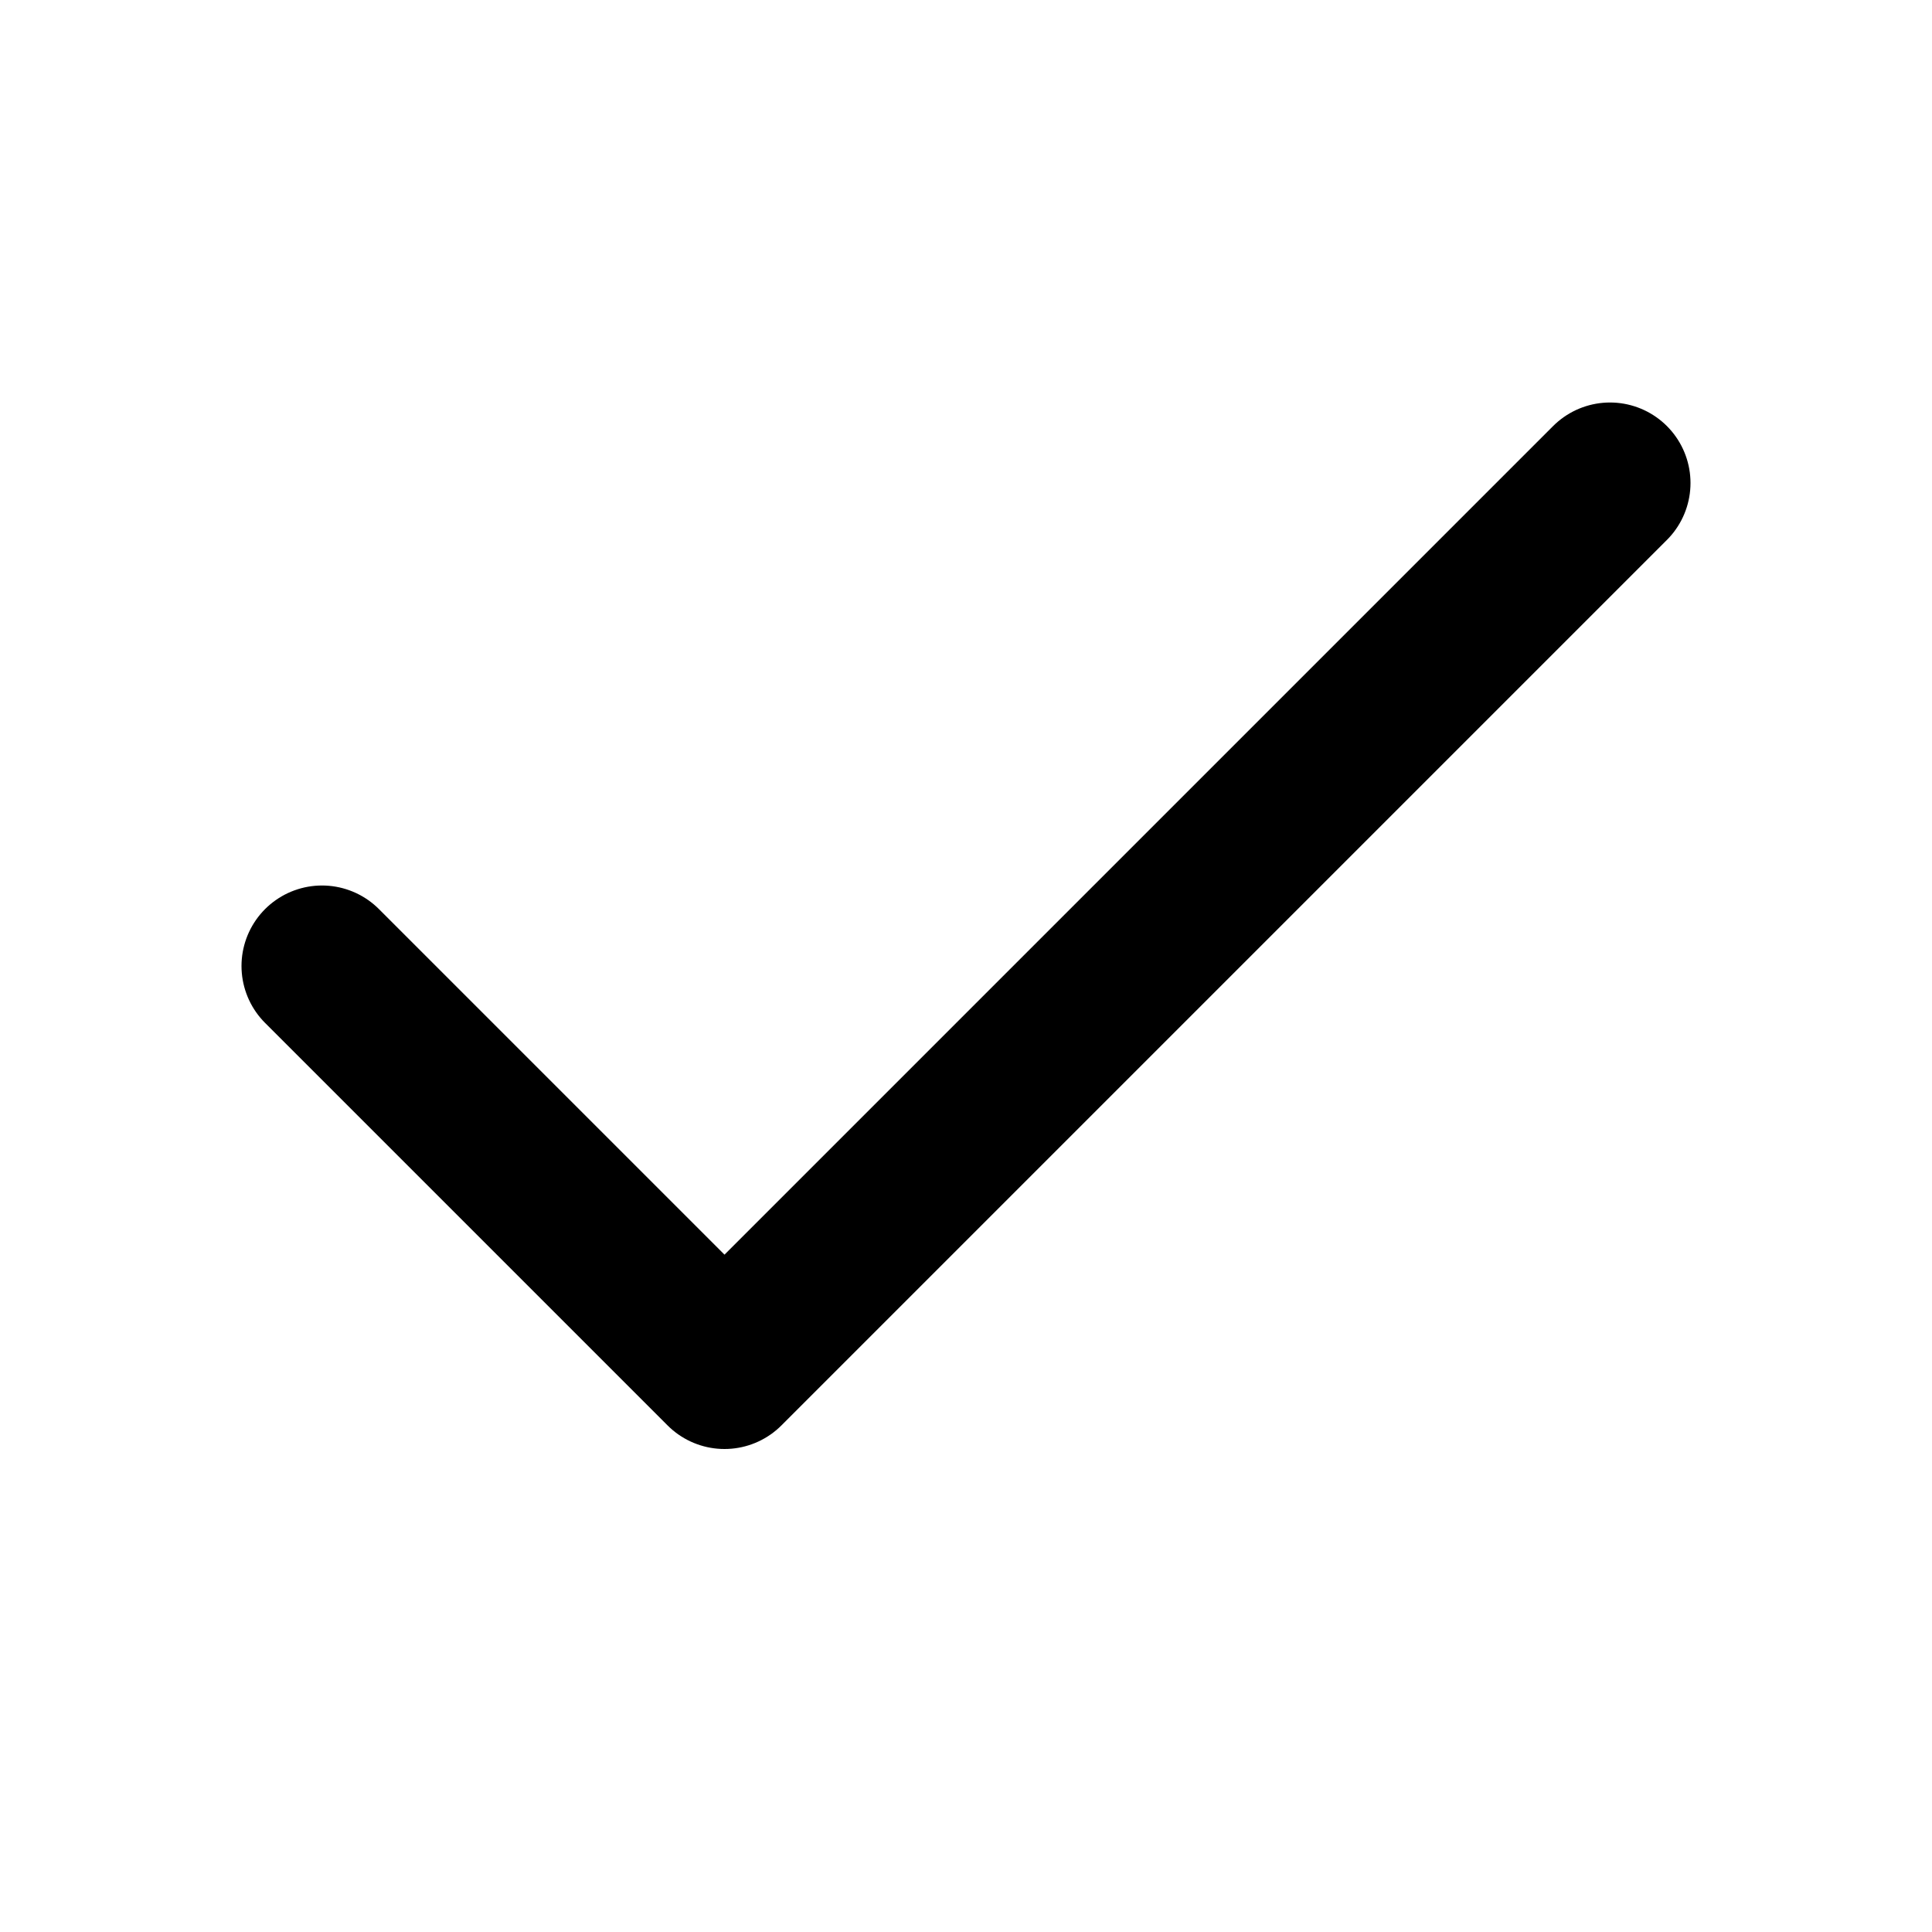
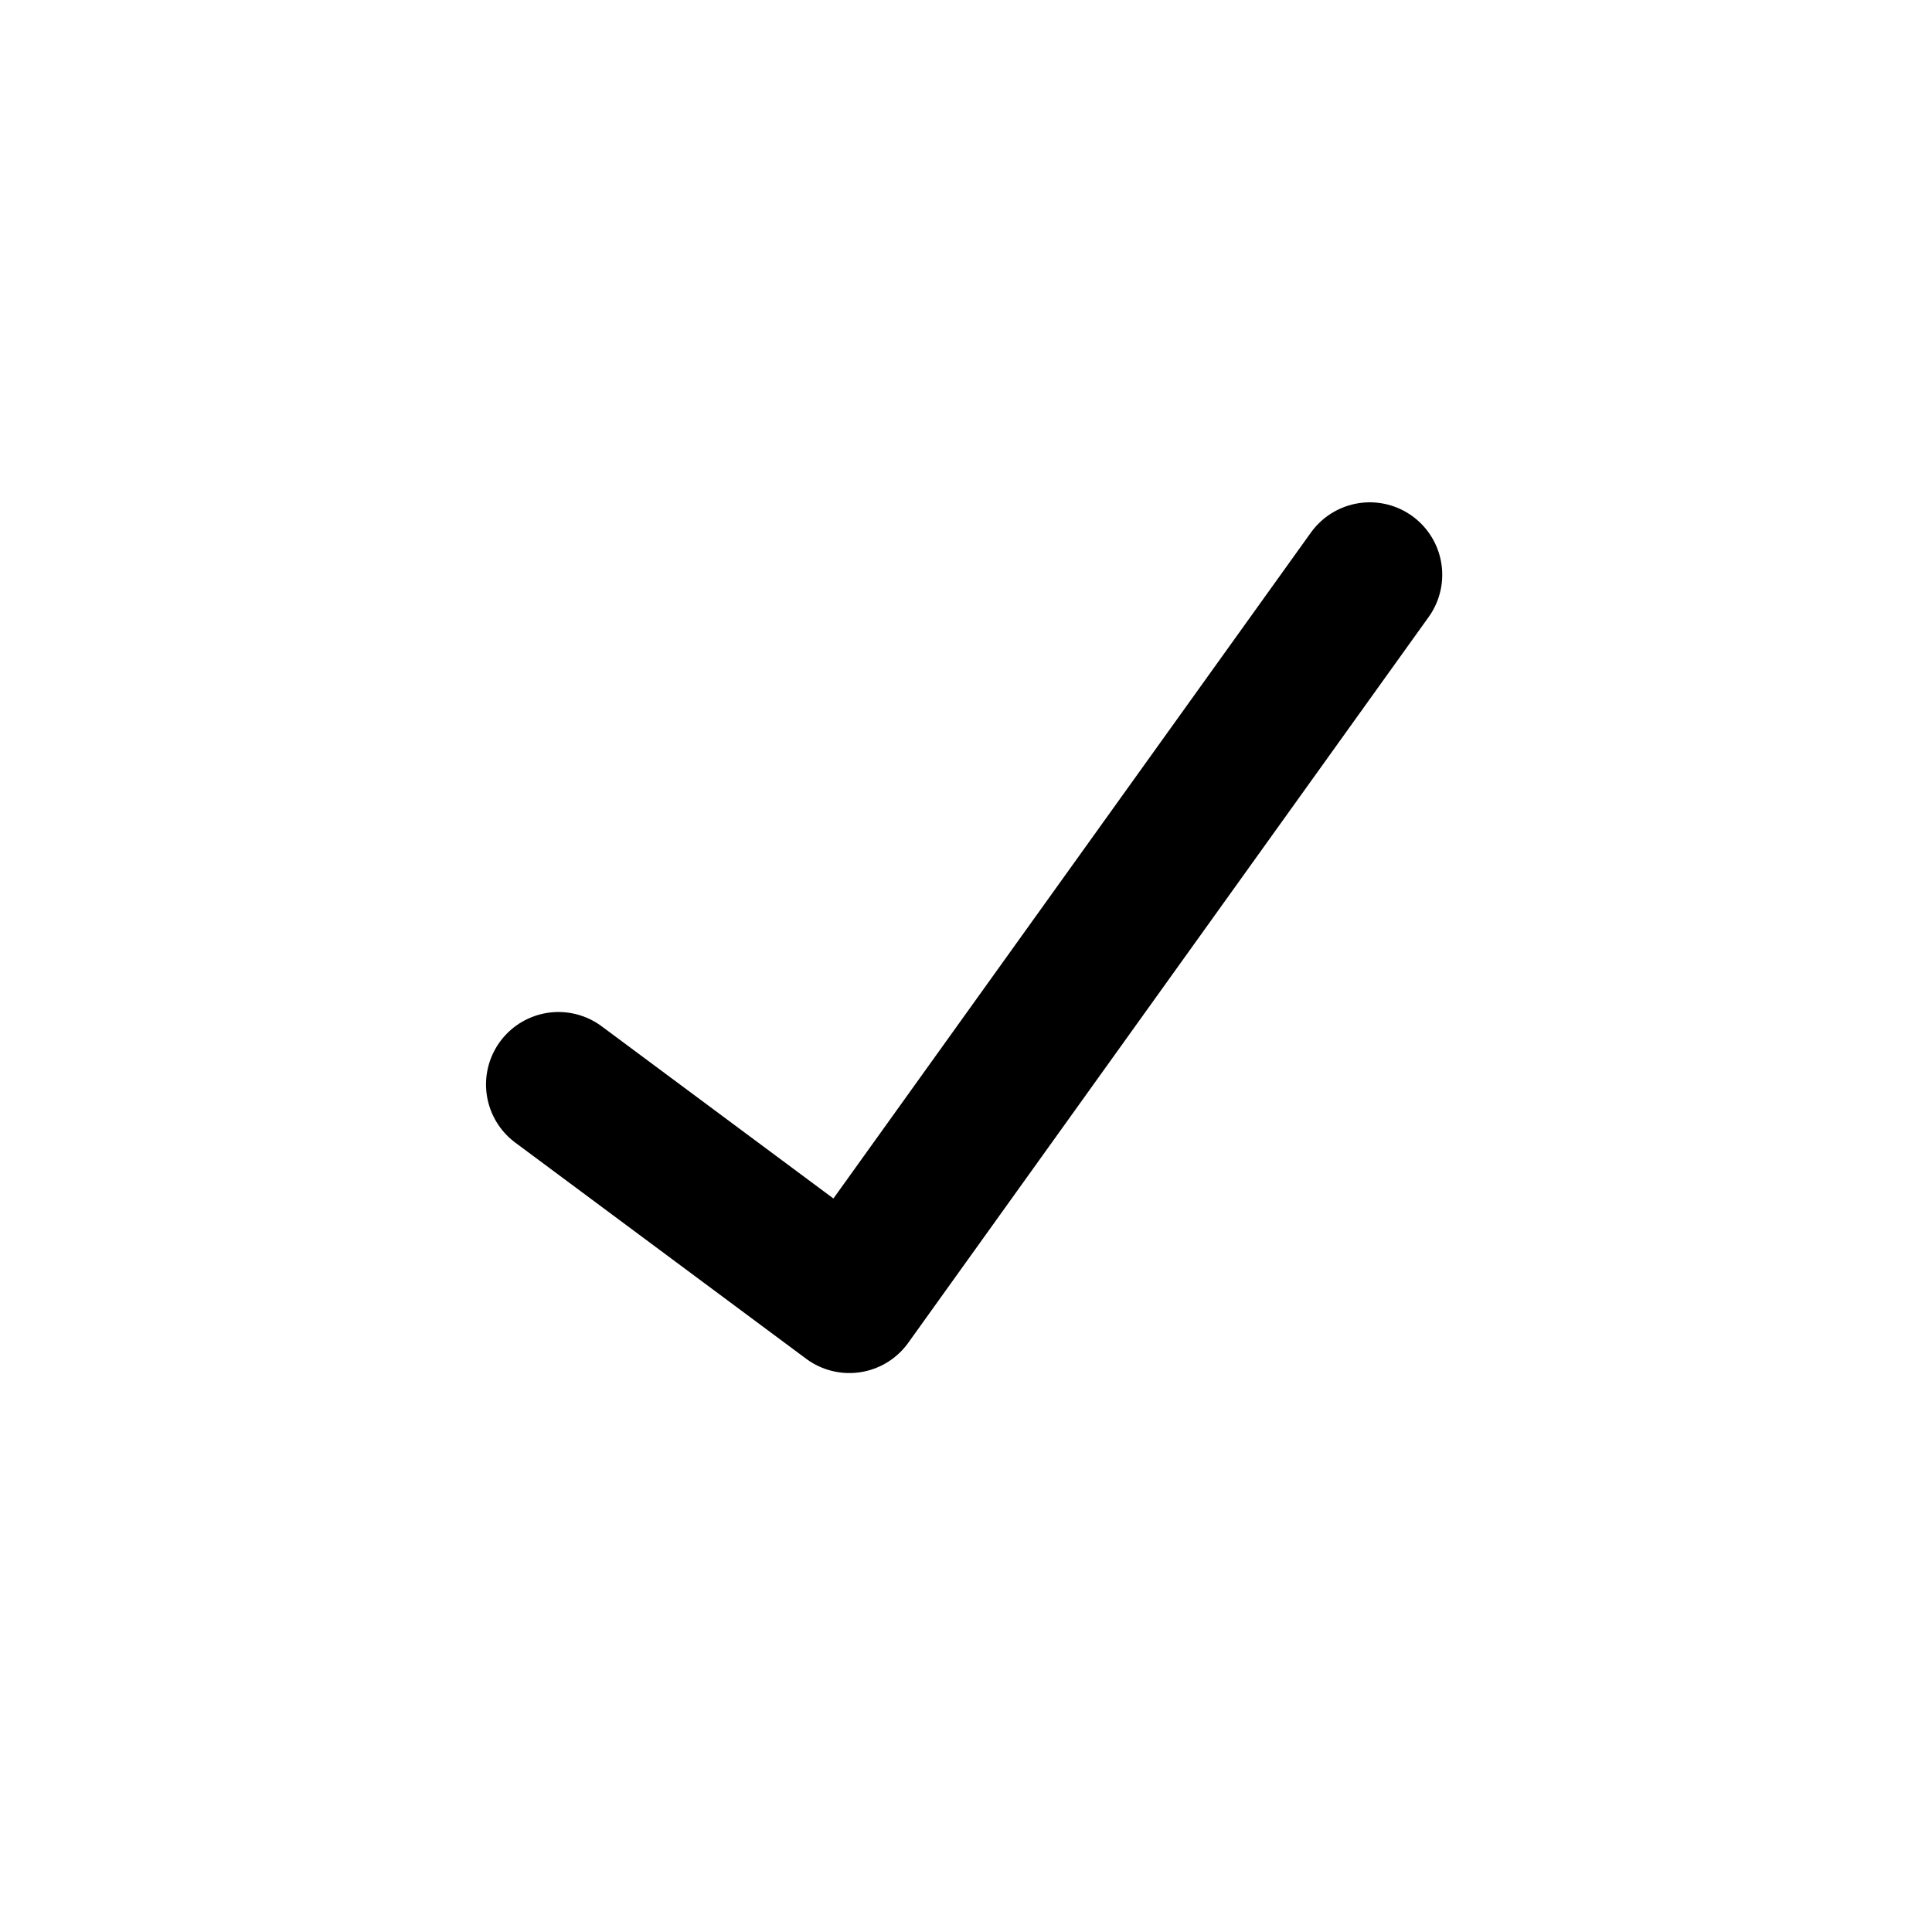
- <svg xmlns="http://www.w3.org/2000/svg" class="lucide lucide-check" width="24" height="24" viewBox="0 0 24 24" fill="none" stroke="currentColor" stroke-width="2" stroke-linecap="round" stroke-linejoin="round">
-   <path d="M20 6 9 17l-5-5" />
+ <svg xmlns="http://www.w3.org/2000/svg" width="16" height="16" viewBox="0 0 16 16" fill="none">
+   <path d="M4.625 8.981L7.034 10.771L11.344 4.76" stroke="black" stroke-width="1.2" stroke-linecap="round" stroke-linejoin="round" />
</svg>
